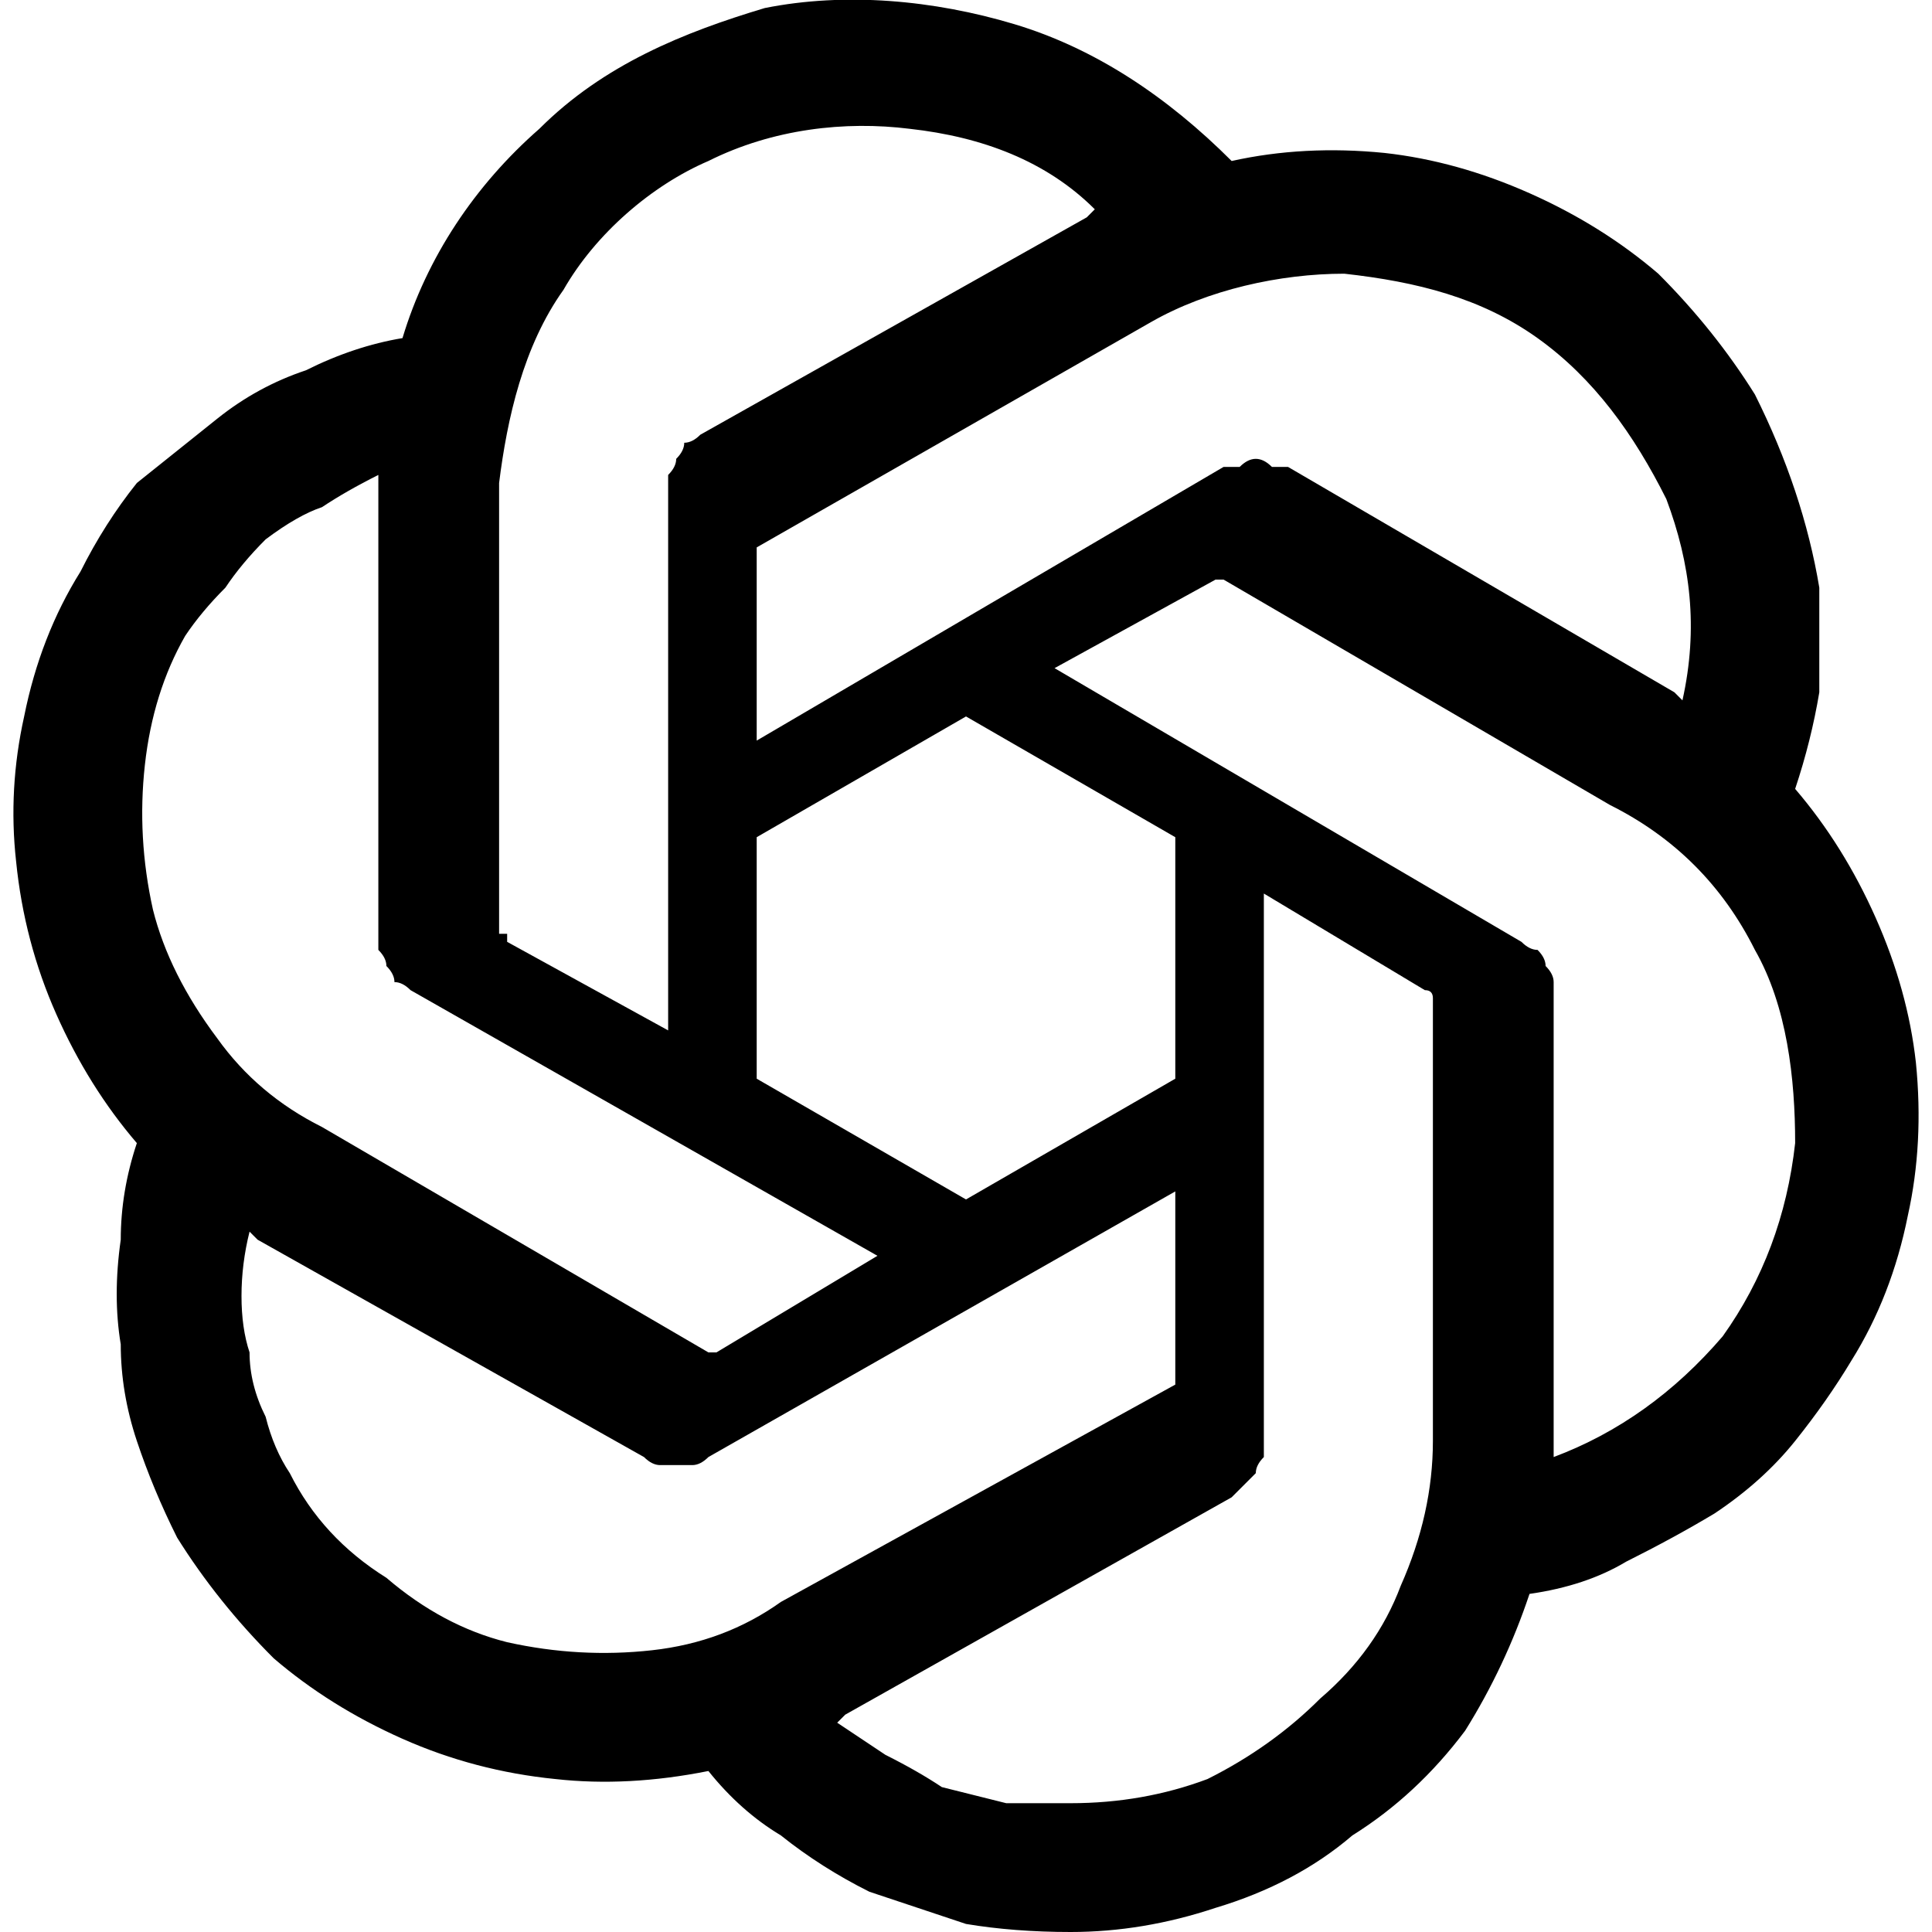
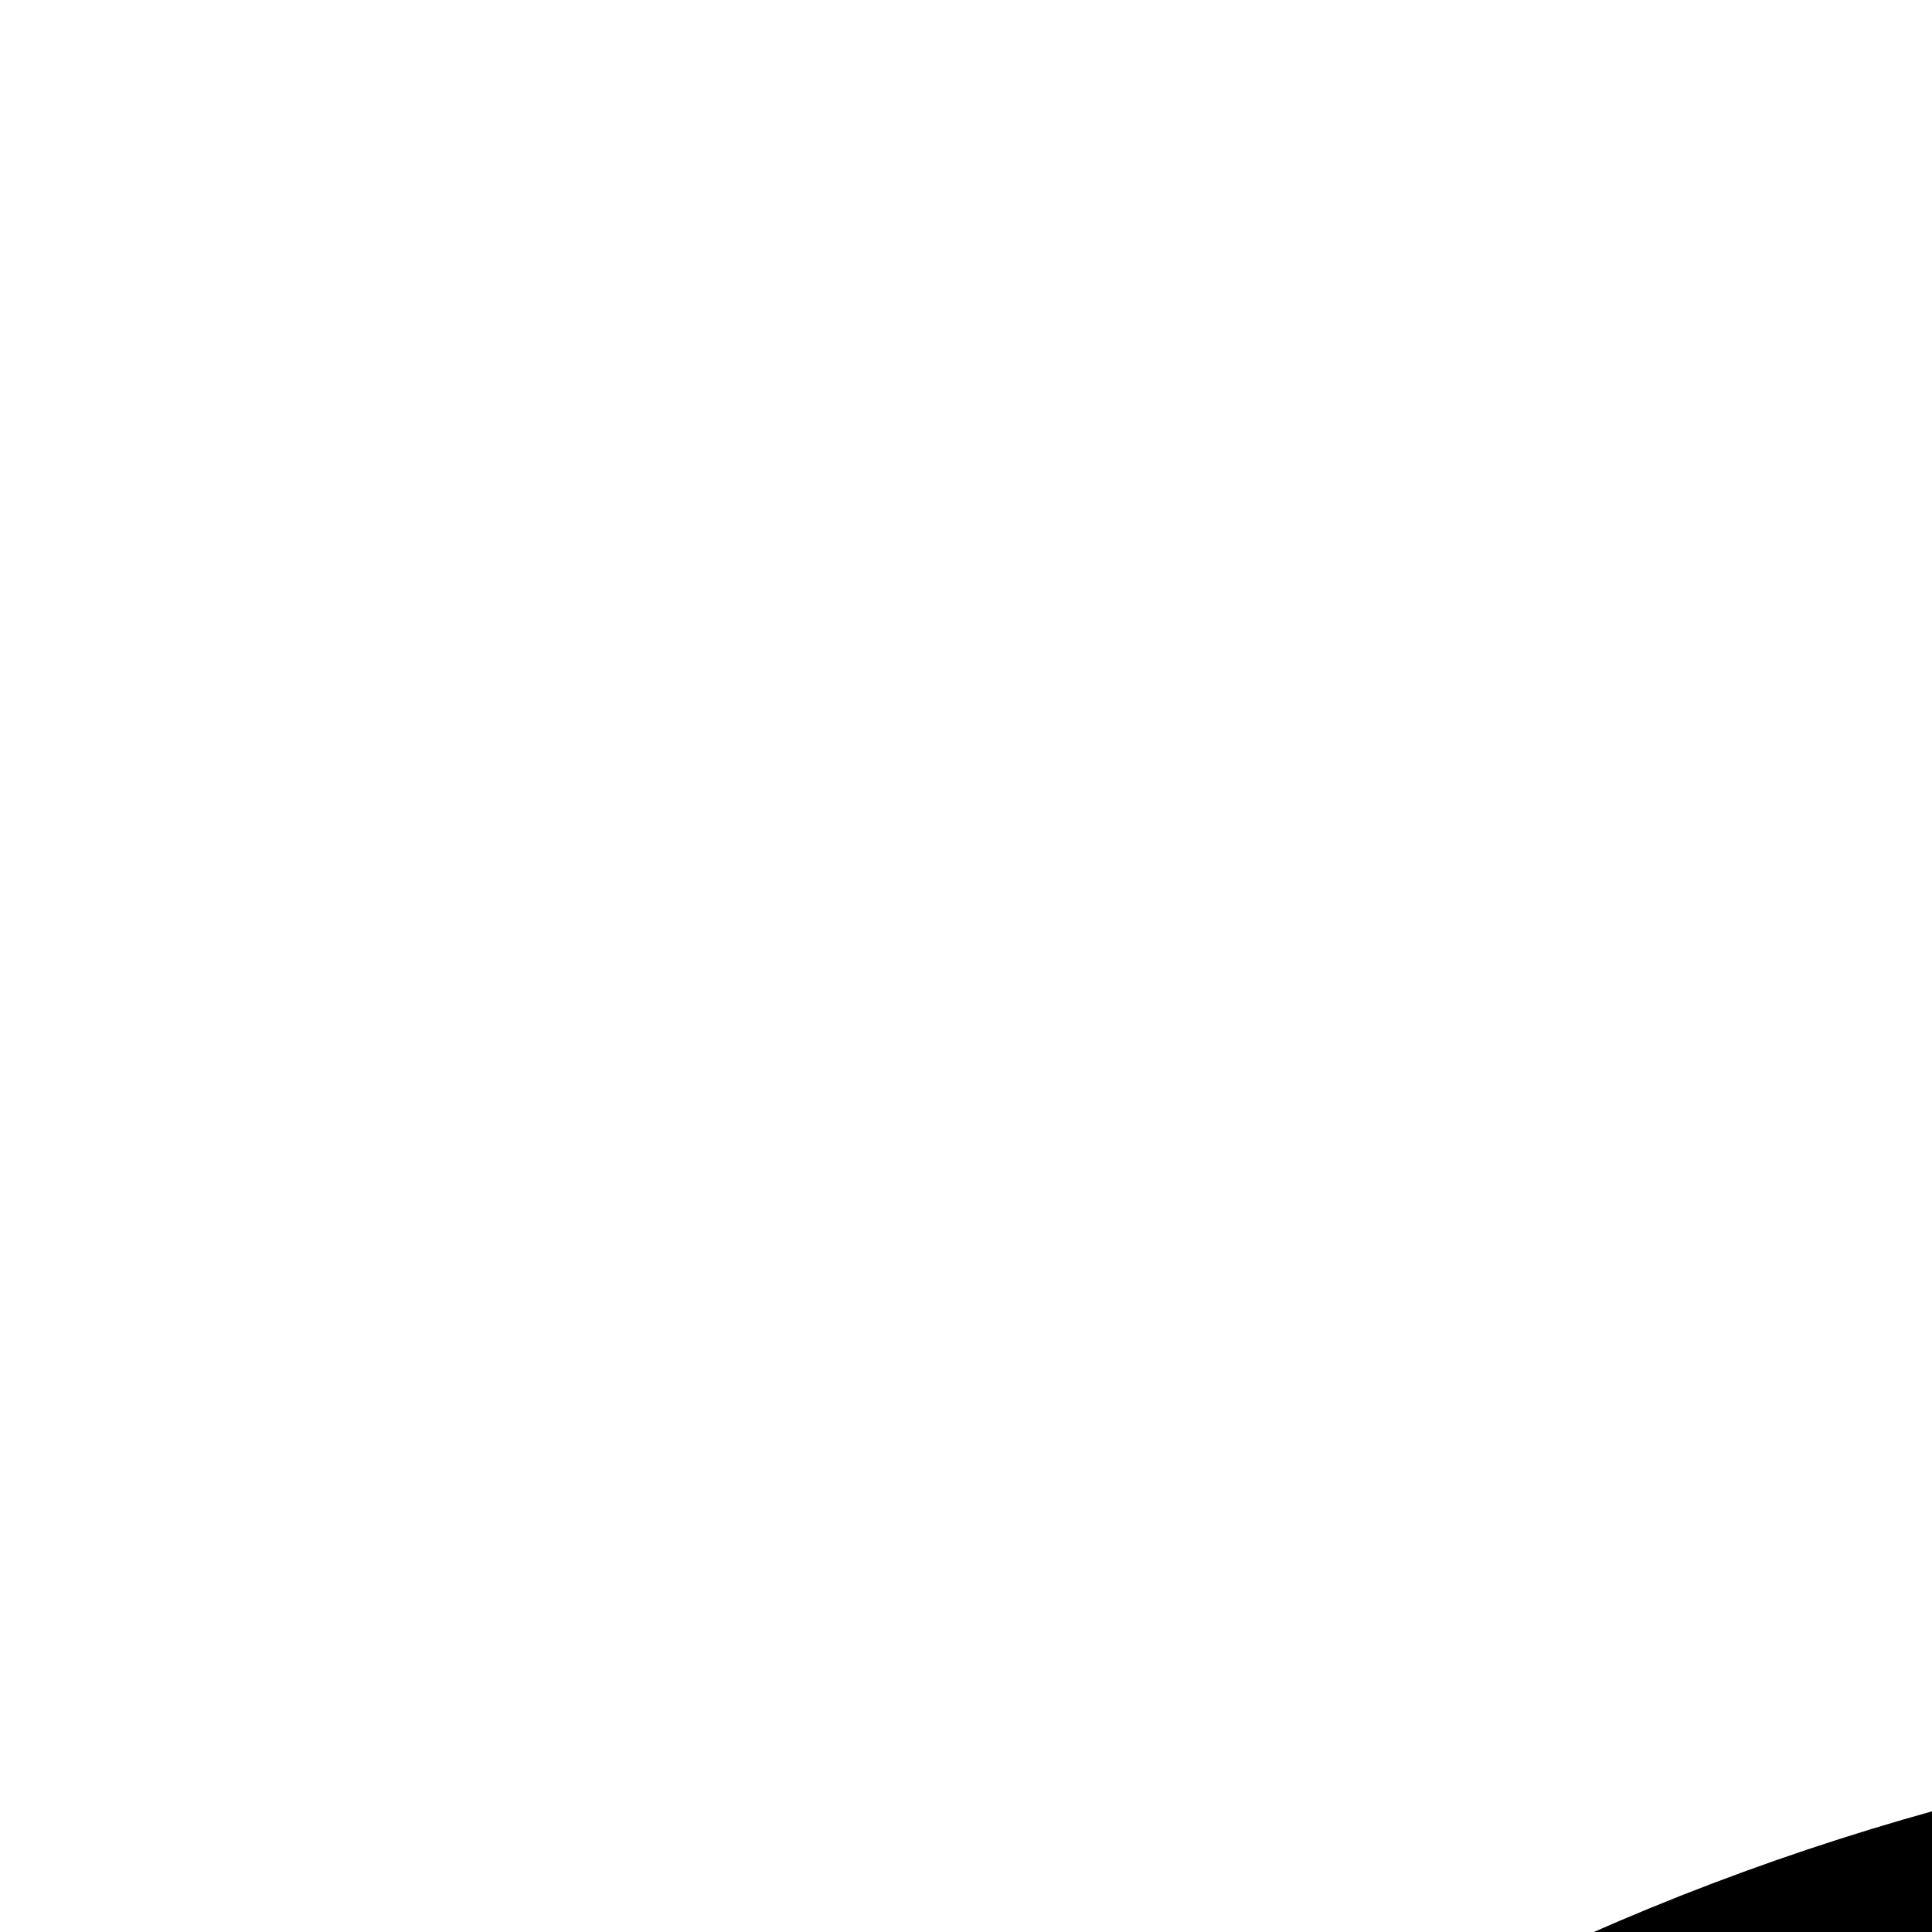
<svg xmlns="http://www.w3.org/2000/svg" version="1.2" viewBox="0 0 24 24" width="24" height="24">
  <style />
-   <path d="m22.3 9.8q0.2-0.6 0.3-1.2 0-0.7 0-1.3-0.1-0.6-0.3-1.2-0.2-0.6-0.5-1.2-0.5-0.8-1.2-1.5-0.7-0.6-1.6-1-0.9-0.4-1.8-0.5-1-0.1-1.9 0.1c-0.8-0.8-1.7-1.4-2.7-1.7-1-0.3-2.1-0.4-3.1-0.2-1 0.3-2 0.7-2.8 1.5-0.8 0.7-1.4 1.6-1.7 2.6q-0.6 0.1-1.2 0.4-0.6 0.2-1.1 0.6-0.5 0.4-1 0.8-0.4 0.5-0.7 1.1-0.5 0.8-0.7 1.8-0.2 0.9-0.1 1.8 0.1 1 0.5 1.9 0.4 0.9 1 1.6-0.2 0.6-0.2 1.2-0.1 0.7 0 1.3 0 0.6 0.2 1.2 0.2 0.6 0.5 1.2 0.5 0.8 1.2 1.5 0.7 0.6 1.6 1 0.9 0.4 1.9 0.5 0.9 0.1 1.9-0.1 0.4 0.5 0.9 0.8 0.5 0.4 1.1 0.7 0.6 0.2 1.2 0.4 0.6 0.1 1.3 0.1 0.9 0 1.8-0.3 1-0.3 1.7-0.9 0.8-0.5 1.4-1.3 0.5-0.8 0.8-1.7 0.7-0.1 1.2-0.4 0.6-0.3 1.1-0.6 0.6-0.4 1-0.9 0.4-0.5 0.7-1 0.5-0.8 0.7-1.8 0.2-0.9 0.1-1.9-0.1-0.9-0.5-1.8-0.4-0.9-1-1.6zm-9 12.6q-0.4 0-0.8 0-0.4-0.1-0.8-0.2-0.3-0.2-0.7-0.4-0.3-0.2-0.6-0.4l0.1-0.1 4.8-2.7q0.1-0.1 0.2-0.2 0 0 0.1-0.1 0-0.1 0.1-0.2 0-0.1 0-0.2v-6.8l2 1.2q0 0 0 0 0 0 0 0 0 0 0 0 0.1 0 0.1 0.1v5.5q0 0.9-0.4 1.8-0.3 0.8-1 1.4-0.6 0.6-1.4 1-0.8 0.3-1.7 0.3zm-9.7-4.1q-0.2-0.3-0.3-0.7-0.2-0.4-0.2-0.8-0.1-0.3-0.1-0.7 0-0.4 0.1-0.8l0.1 0.1 4.8 2.7q0.1 0.1 0.2 0.1 0.1 0 0.2 0 0.1 0 0.2 0 0.1 0 0.2-0.1l5.8-3.3v2.3q0 0 0 0 0 0 0 0 0 0 0 0 0 0.1 0 0.1l-4.9 2.7q-0.7 0.5-1.6 0.6-0.9 0.1-1.8-0.1-0.8-0.2-1.5-0.8-0.8-0.5-1.2-1.3zm-1.3-10.4q0.2-0.3 0.5-0.6 0.2-0.3 0.5-0.6 0.4-0.3 0.7-0.4 0.3-0.2 0.7-0.4v5.7q0 0.1 0 0.2 0.1 0.1 0.1 0.2 0.1 0.1 0.1 0.2 0.1 0 0.2 0.1l5.8 3.3-2 1.2q0 0 0 0 0 0 0 0-0.1 0-0.1 0 0 0 0 0l-4.8-2.8q-0.8-0.4-1.3-1.1-0.6-0.8-0.8-1.6-0.2-0.9-0.1-1.8 0.1-0.9 0.5-1.6zm16.6 3.8l-5.8-3.4 2-1.1q0 0 0 0 0 0 0.1 0 0 0 0 0 0 0 0 0l4.8 2.8c0.8 0.4 1.4 1 1.8 1.8 0.4 0.7 0.5 1.6 0.5 2.4-0.1 0.9-0.4 1.7-0.9 2.4-0.6 0.7-1.3 1.2-2.1 1.5v-5.7q0-0.1 0-0.2 0-0.1-0.1-0.2 0-0.1-0.1-0.2-0.1 0-0.2-0.1zm2-3l-0.1-0.1-4.8-2.8q-0.1 0-0.2 0-0.1-0.1-0.2-0.1-0.1 0-0.2 0.1-0.1 0-0.2 0l-5.8 3.4v-2.3q0 0 0 0 0-0.1 0-0.1 0 0 0 0 0 0 0 0l4.9-2.8c0.7-0.4 1.6-0.6 2.4-0.6 0.9 0.1 1.7 0.3 2.4 0.8 0.7 0.5 1.2 1.2 1.6 2 0.3 0.8 0.4 1.6 0.2 2.5zm-12.6 4.1l-2-1.1q0 0 0-0.1 0 0 0 0 0 0 0 0 0 0-0.1 0v-5.6c0.1-0.8 0.3-1.7 0.8-2.4 0.4-0.7 1.1-1.3 1.8-1.6 0.8-0.4 1.7-0.5 2.5-0.4 0.9 0.1 1.7 0.4 2.3 1l-0.1 0.1-4.8 2.7q-0.1 0.1-0.2 0.1 0 0.1-0.1 0.2 0 0.1-0.1 0.2 0 0.1 0 0.2zm1.1-2.4l2.6-1.5 2.6 1.5v3l-2.6 1.5-2.6-1.5z" />
+   <path d="m 116.942,51.562 c 2.858,-8.578 1.876,-17.973 -2.695,-25.775 C 107.367,13.828 93.554,7.676 80.062,10.563 74.061,3.798 65.434,-0.051 56.391,5.1888376e-4 42.591,-0.031 30.352,8.858 26.113,21.991 17.255,23.808 9.611,29.356 5.136,37.213 c -6.918,11.938 -5.34,26.977 3.906,37.219 -2.846,8.571 -1.864,17.953 2.695,25.749 6.874,11.982 20.703,18.149 34.211,15.256 5.995,6.758 14.611,10.607 23.645,10.562 13.8,0.032 26.04,-8.857 30.279,-21.991 8.856,-1.819 16.498,-7.367 20.971,-15.223 6.936,-11.936 5.359,-26.986 -3.9,-37.225 M 69.593,117.782 c -5.523,0.004 -10.872,-1.935 -15.108,-5.478 0.186,-0.104 0.548,-0.285 0.756,-0.422 L 80.331,97.398 c 1.282,-0.728 2.07,-2.093 2.06,-3.567 v -35.377 l 10.6,6.119 c 0.116,0.056 0.195,0.168 0.208,0.296 v 29.281 c 0,13.041 -10.564,23.619 -23.607,23.634 M 18.87,96.122 c -2.765,-4.78 -3.763,-10.38 -2.82,-15.821 0.185,0.115 0.514,0.312 0.744,0.443 L 41.89,95.234 c 1.273,0.744 2.848,0.744 4.12,0 L 76.626,77.529 v 12.238 c 0.011,0.128 -0.045,0.252 -0.148,0.328 L 51.115,104.734 c -11.292,6.502 -25.717,2.637 -32.246,-8.64 z M 12.296,41.339 c 2.752,-4.788 7.102,-8.454 12.287,-10.354 v 29.824 c -0.008,1.474 0.779,2.837 2.06,3.567 l 30.624,17.683 -10.639,6.141 c -0.105,0.071 -0.24,0.084 -0.356,0.033 L 20.914,73.59 C 9.631,67.063 5.765,52.633 12.273,41.34 Z M 99.401,61.609 68.776,43.925 79.366,37.799 c 0.106,-0.069 0.239,-0.082 0.355,-0.033 l 25.36,14.643 c 17.326,10.009 15.127,35.682 -3.649,42.599 V 65.192 c 0.016,-1.477 -0.768,-2.848 -2.049,-3.583 z M 109.957,45.722 c -0.246,-0.152 -0.495,-0.3 -0.745,-0.444 L 84.116,30.788 c -1.273,-0.744 -2.848,-0.744 -4.12,0 L 49.372,48.467 V 36.233 c -0.004,-0.128 0.053,-0.25 0.154,-0.328 L 74.885,21.267 C 92.215,11.276 113.34,26.014 109.946,45.728 Z M 43.593,67.547 32.988,61.428 C 32.878,61.367 32.802,61.258 32.785,61.133 V 31.85 C 32.769,11.829 56.117,0.88 71.5,13.695 71.314,13.8 70.98,13.98 70.744,14.117 L 45.653,28.601 c -1.281,0.73 -2.068,2.093 -2.06,3.567 z m 5.758,-12.418 13.64,-7.878 13.635,7.878 V 70.873 L 62.987,78.75 49.346,70.873 Z" />
</svg>
